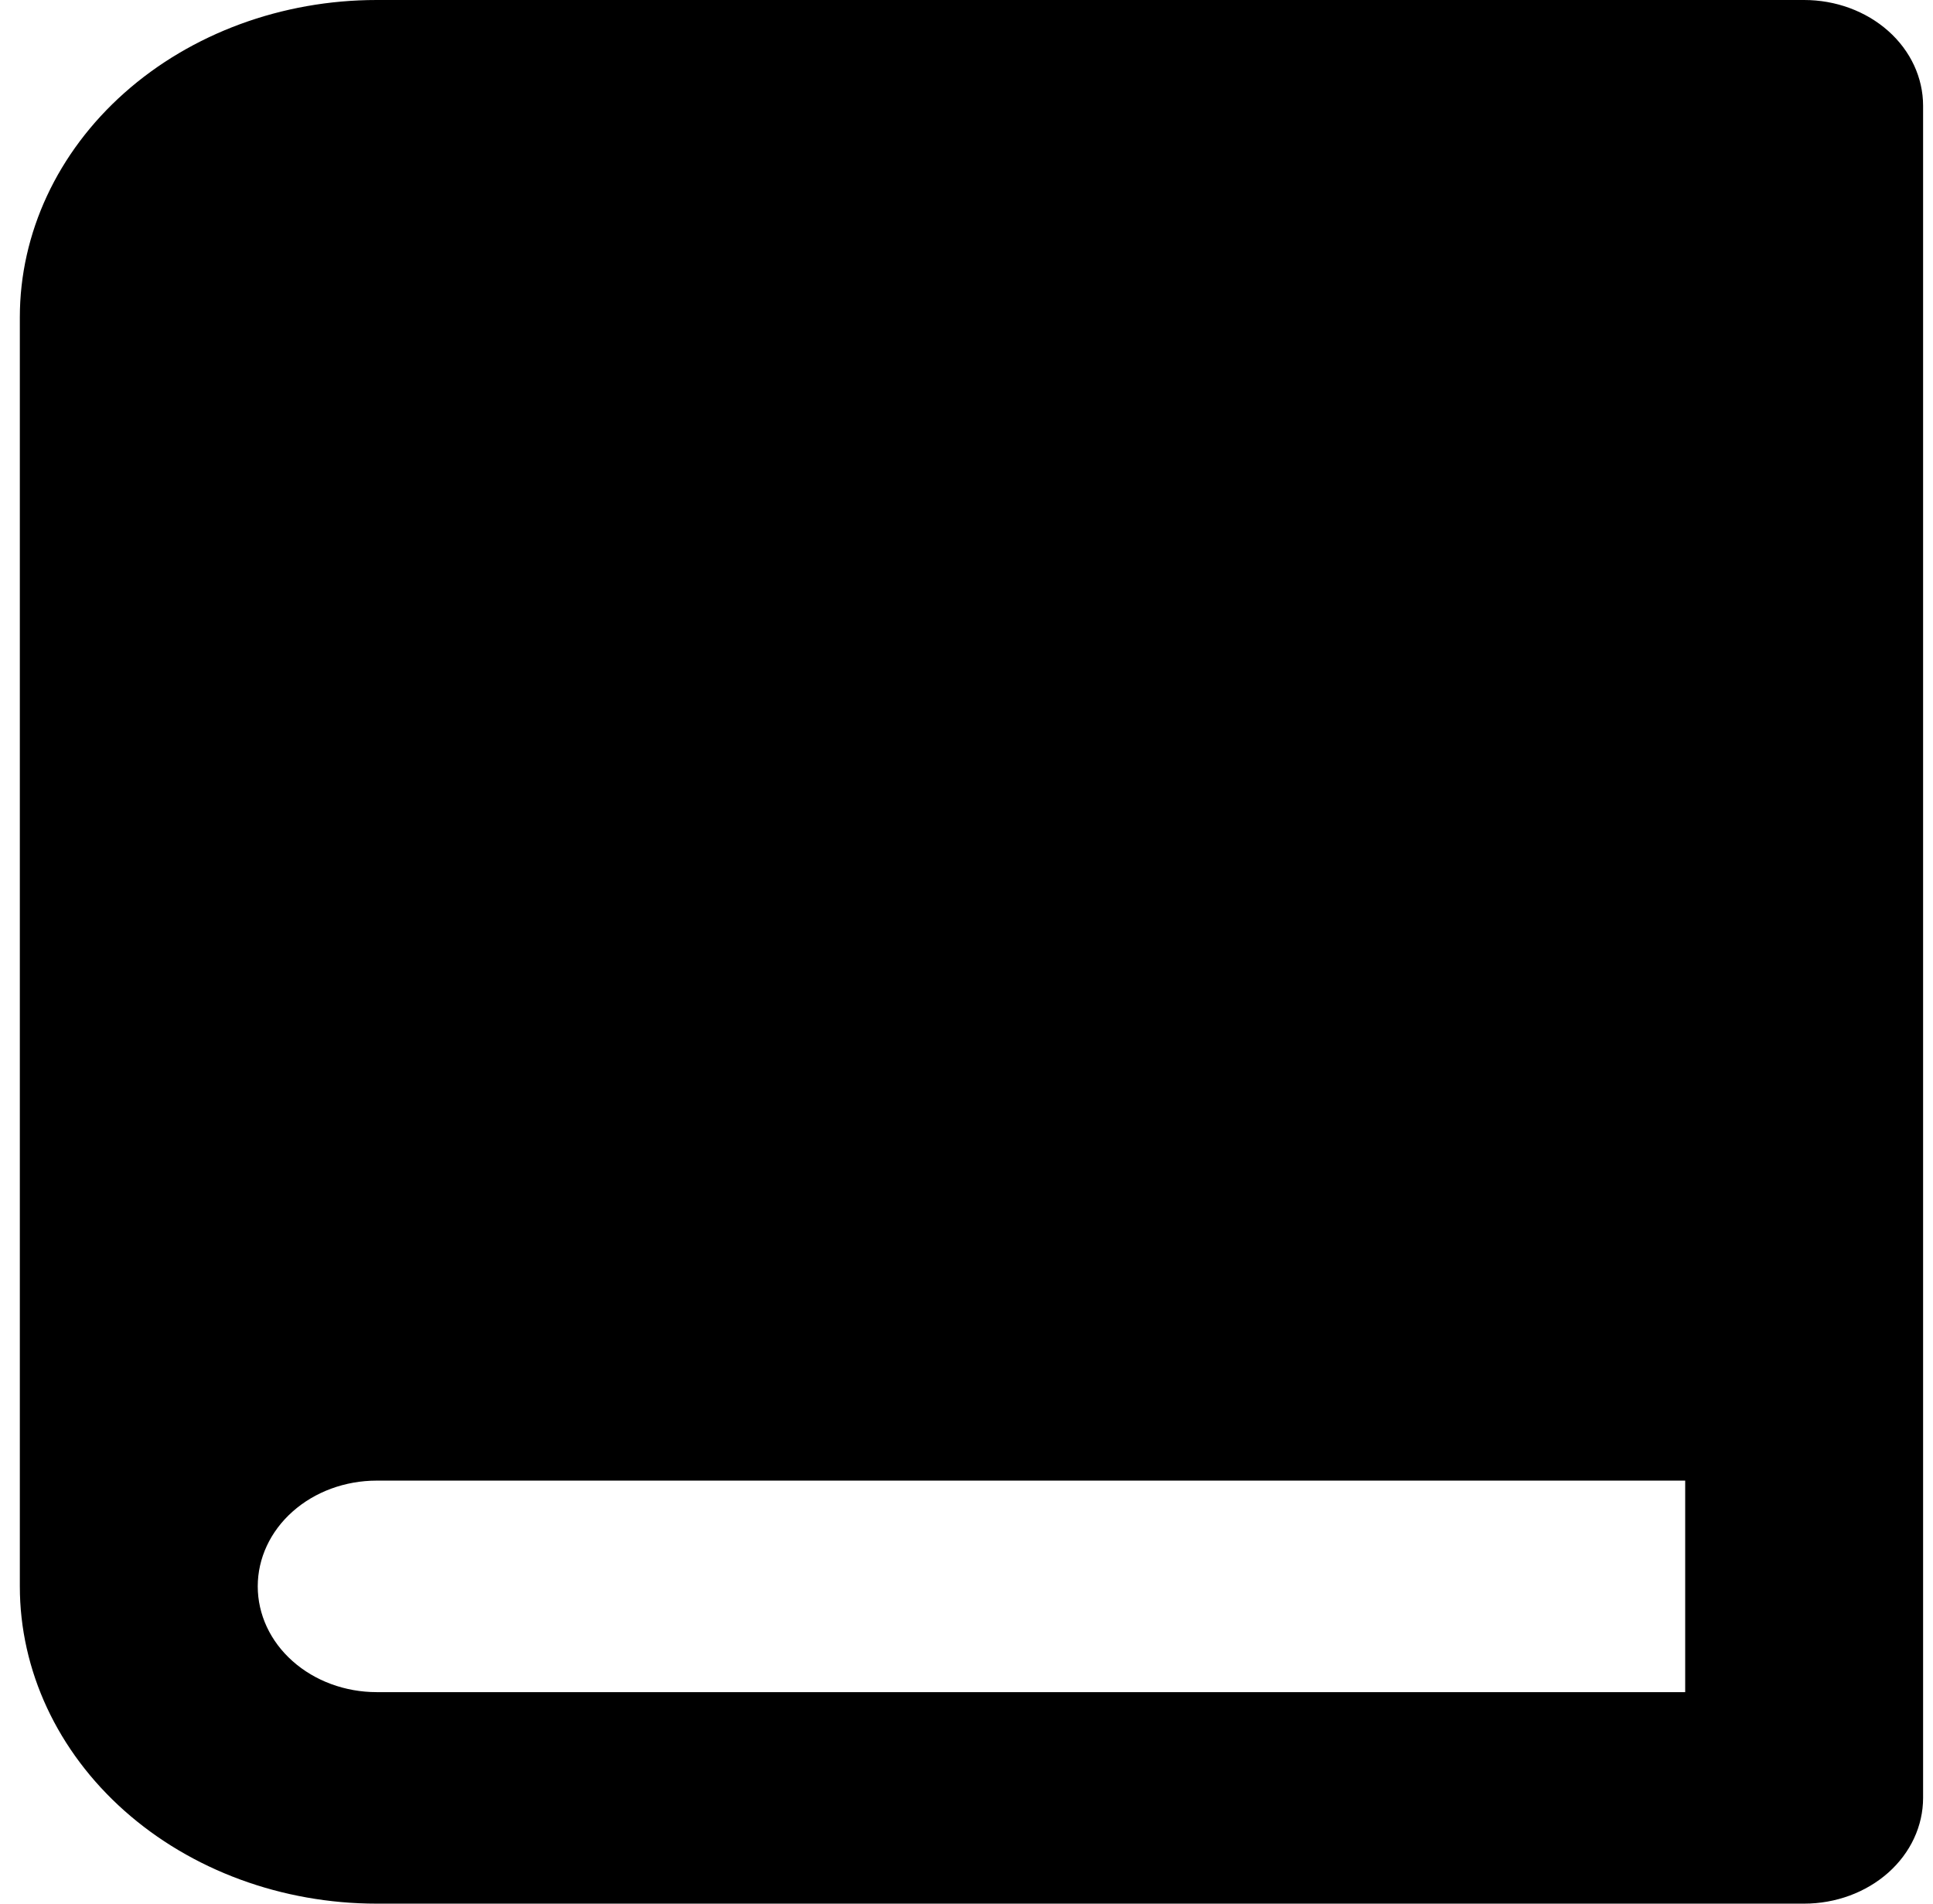
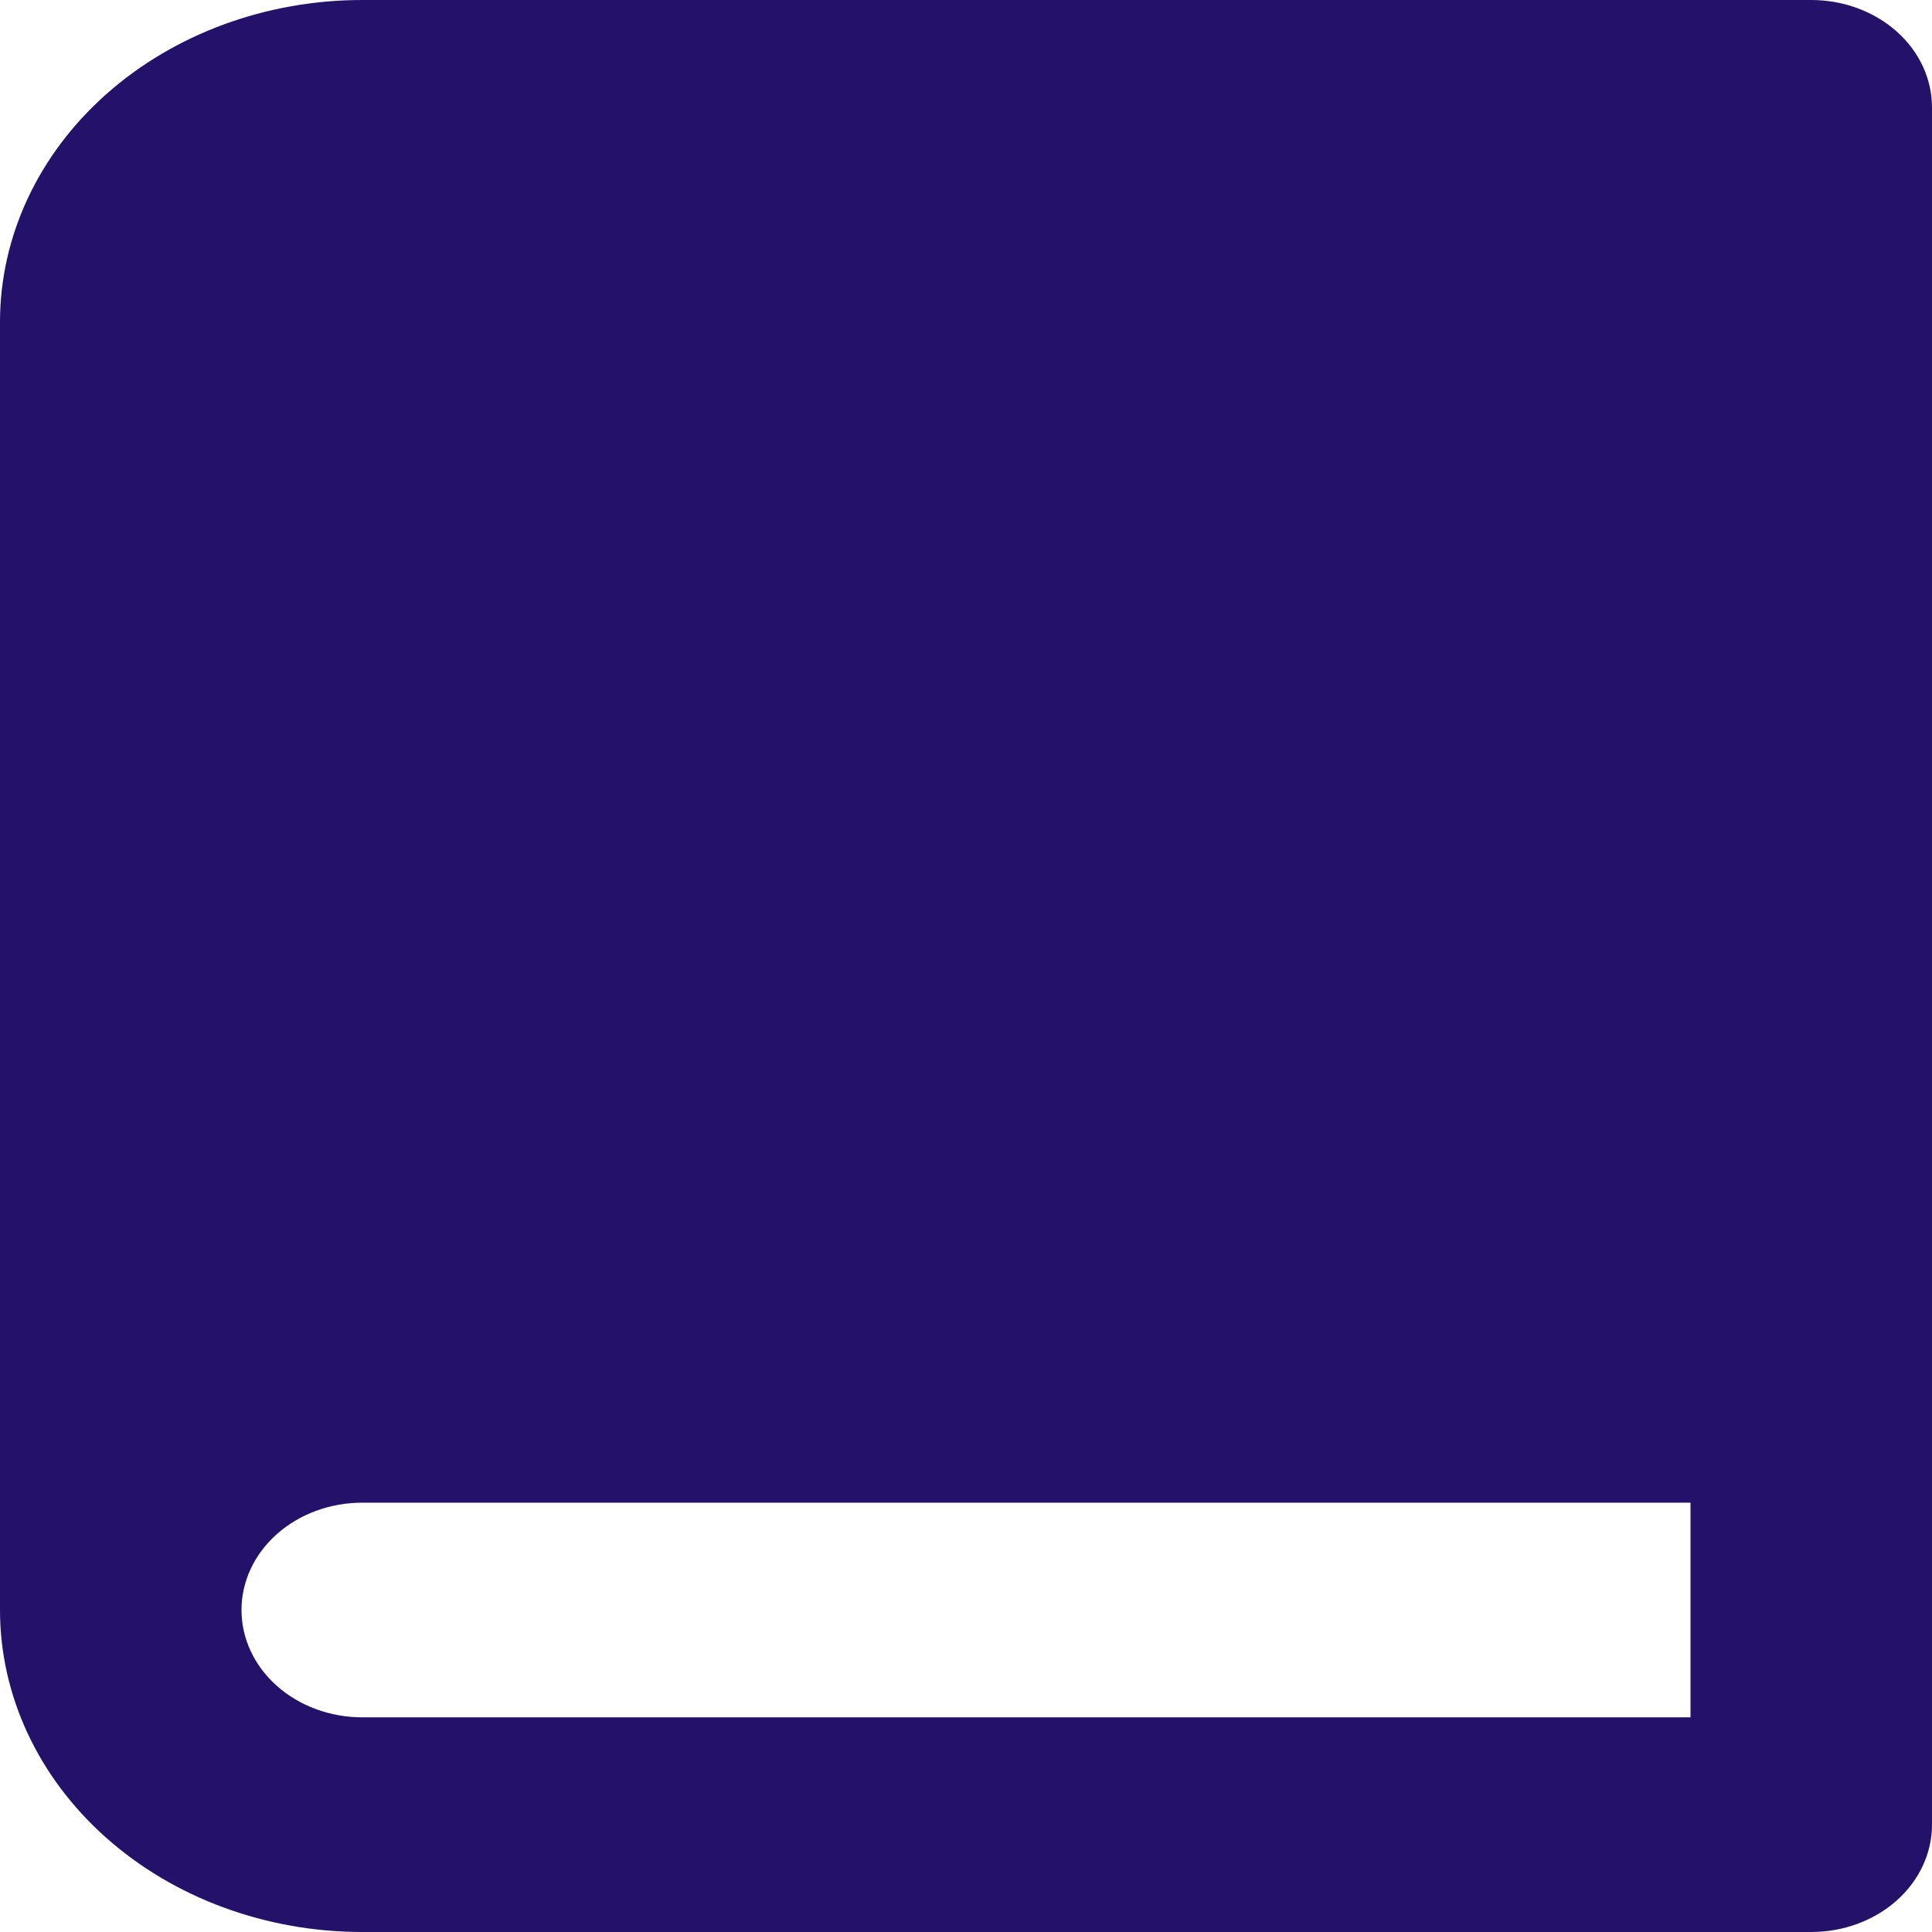
- <svg xmlns="http://www.w3.org/2000/svg" width="65" height="64" viewBox="0 0 65 64" fill="none">
-   <path d="M60.667 0H12.667C9.484 0 6.432 1.124 4.182 3.124C1.931 5.125 0.667 7.838 0.667 10.667V53.333C0.667 56.162 1.931 58.875 4.182 60.876C6.432 62.876 9.484 64 12.667 64H60.667C61.728 64 62.745 63.625 63.495 62.959C64.246 62.292 64.667 61.387 64.667 60.444V3.556C64.667 2.613 64.246 1.708 63.495 1.041C62.745 0.375 61.728 0 60.667 0ZM12.667 56.889C11.606 56.889 10.589 56.514 9.839 55.847C9.088 55.181 8.667 54.276 8.667 53.333C8.667 52.39 9.088 51.486 9.839 50.819C10.589 50.152 11.606 49.778 12.667 49.778H56.667V56.889H12.667Z" fill="black" />
+ <svg xmlns="http://www.w3.org/2000/svg" width="64" height="64" viewBox="0 0 64 64" fill="none">
+   <path d="M60 0H12C8.817 0 5.765 1.124 3.515 3.124C1.264 5.125 0 7.838 0 10.667V53.333C0 56.162 1.264 58.875 3.515 60.876C5.765 62.876 8.817 64 12 64H60C61.061 64 62.078 63.625 62.828 62.959C63.579 62.292 64 61.387 64 60.444V3.556C64 2.613 63.579 1.708 62.828 1.041C62.078 0.375 61.061 0 60 0ZM12 56.889C10.939 56.889 9.922 56.514 9.172 55.847C8.421 55.181 8 54.276 8 53.333C8 52.39 8.421 51.486 9.172 50.819C9.922 50.152 10.939 49.778 12 49.778H56V56.889H12Z" fill="#24116A" />
</svg>
